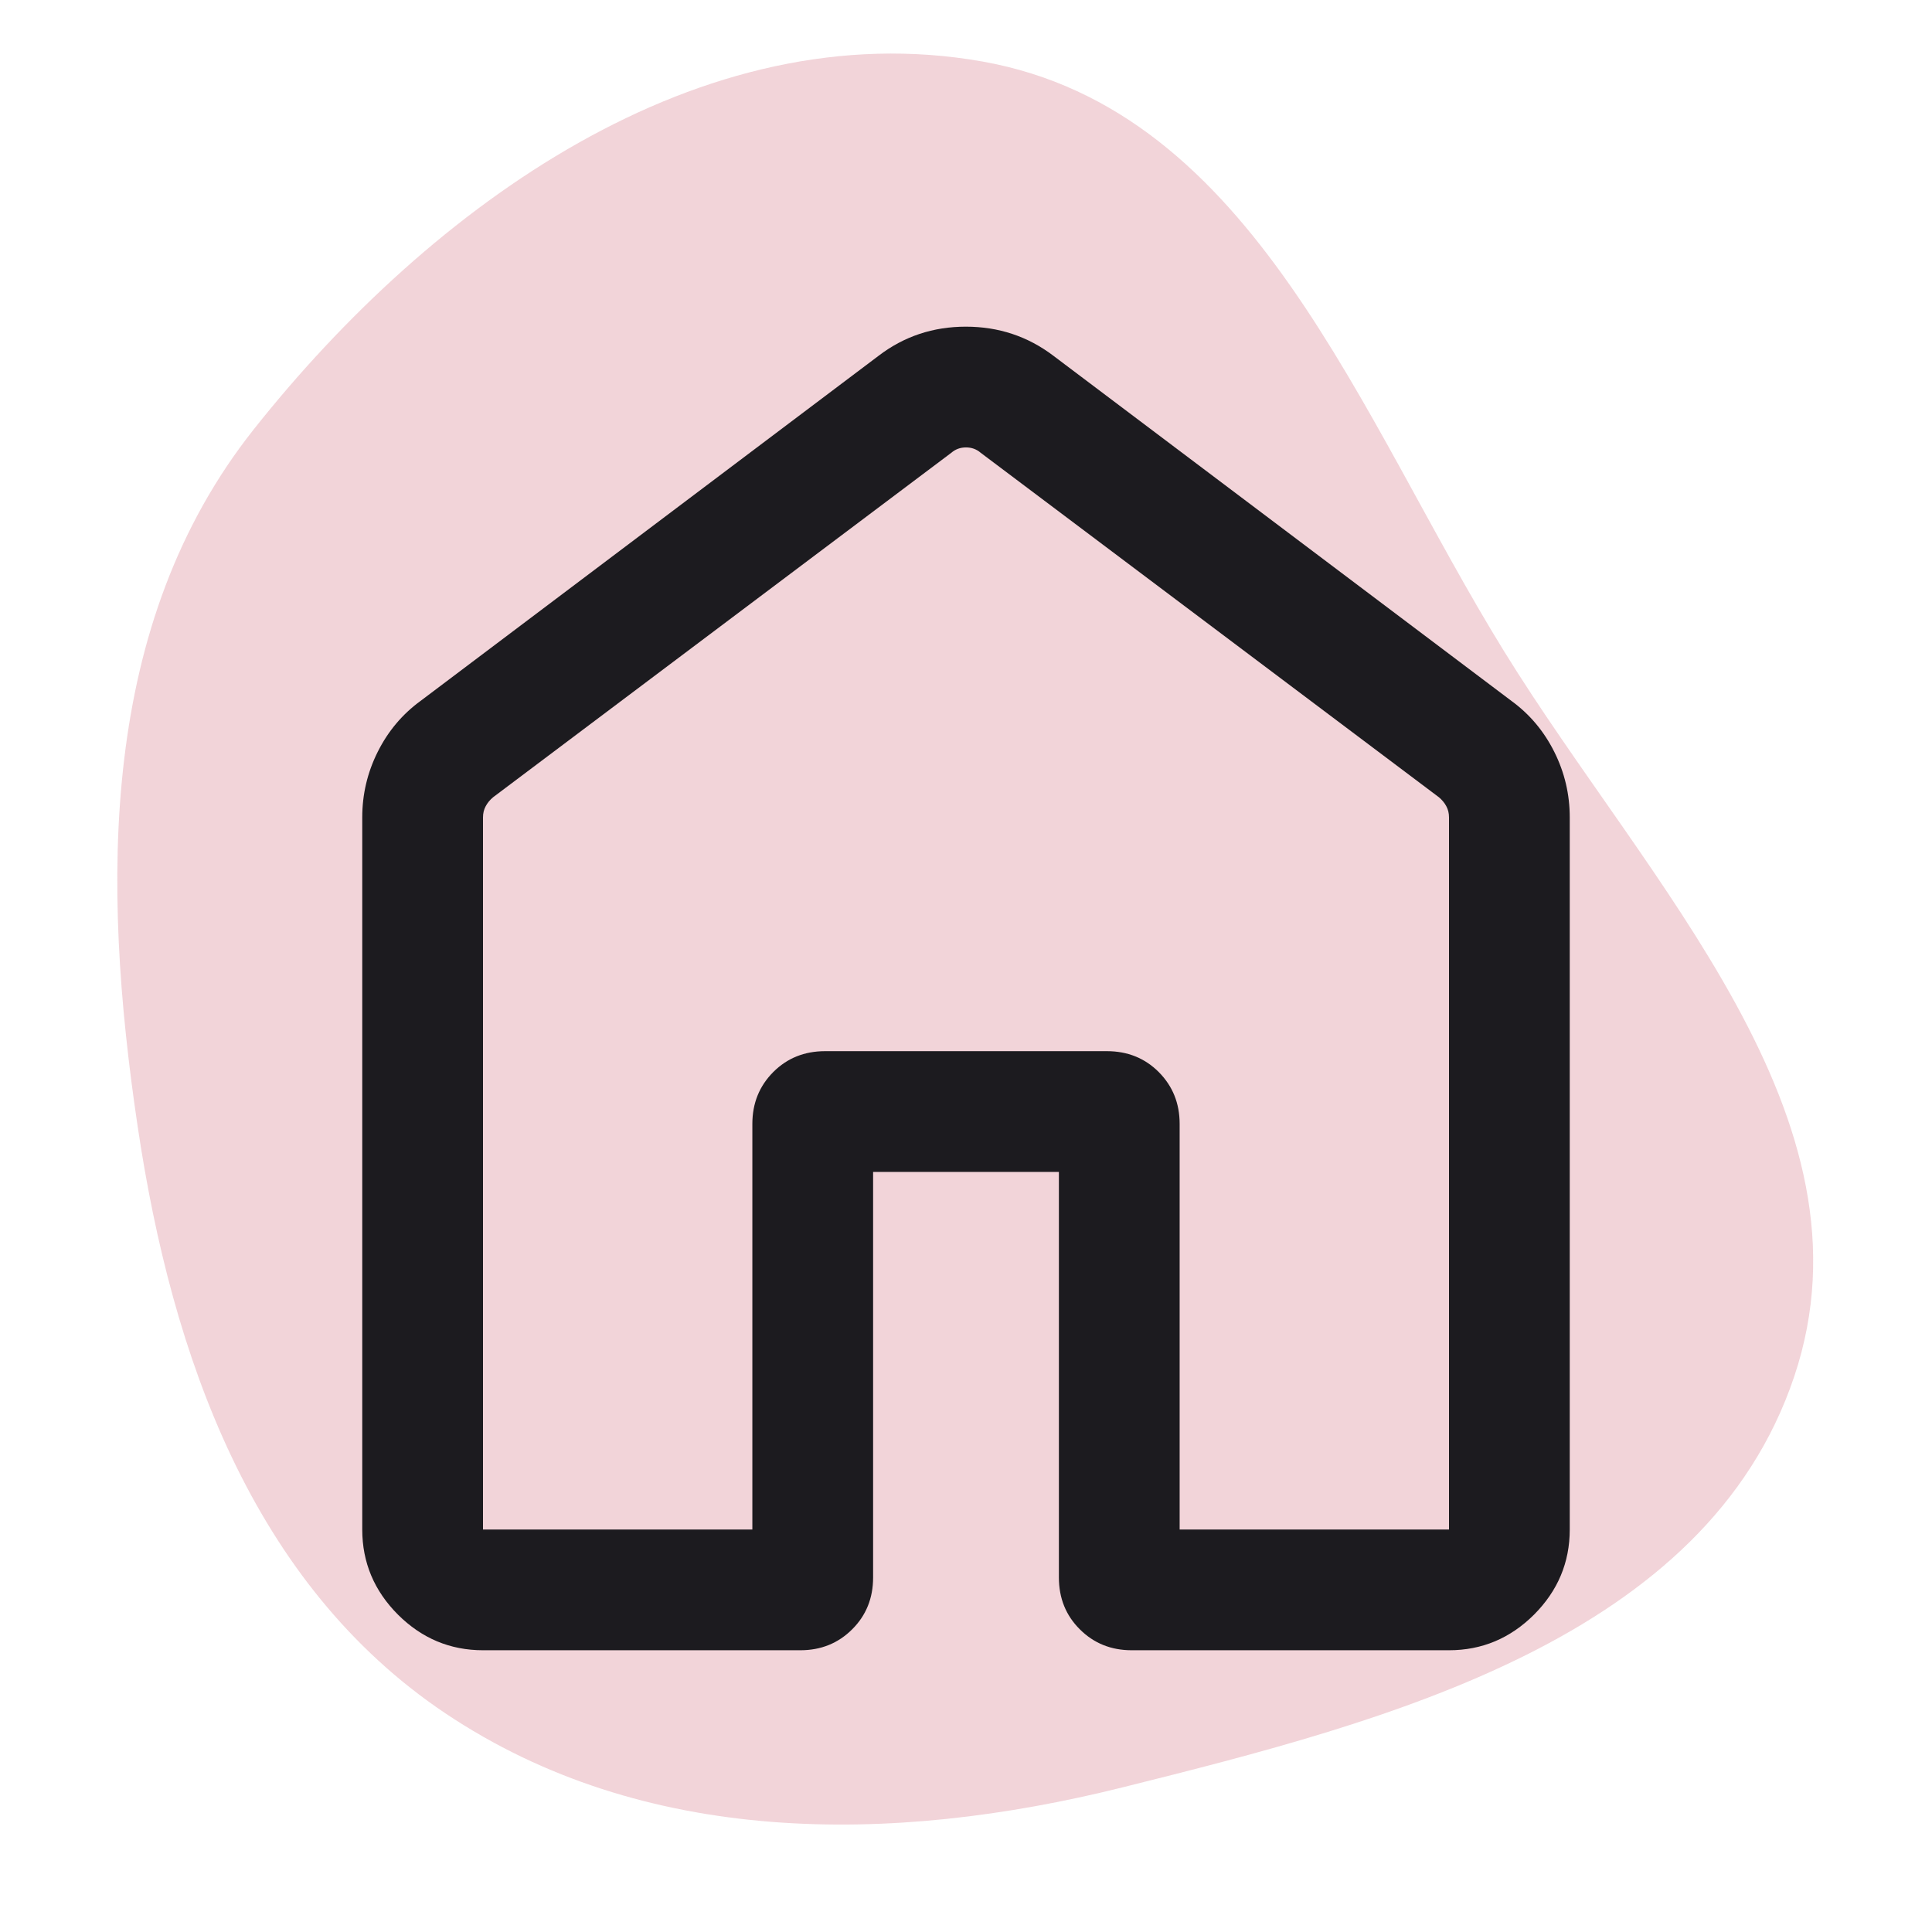
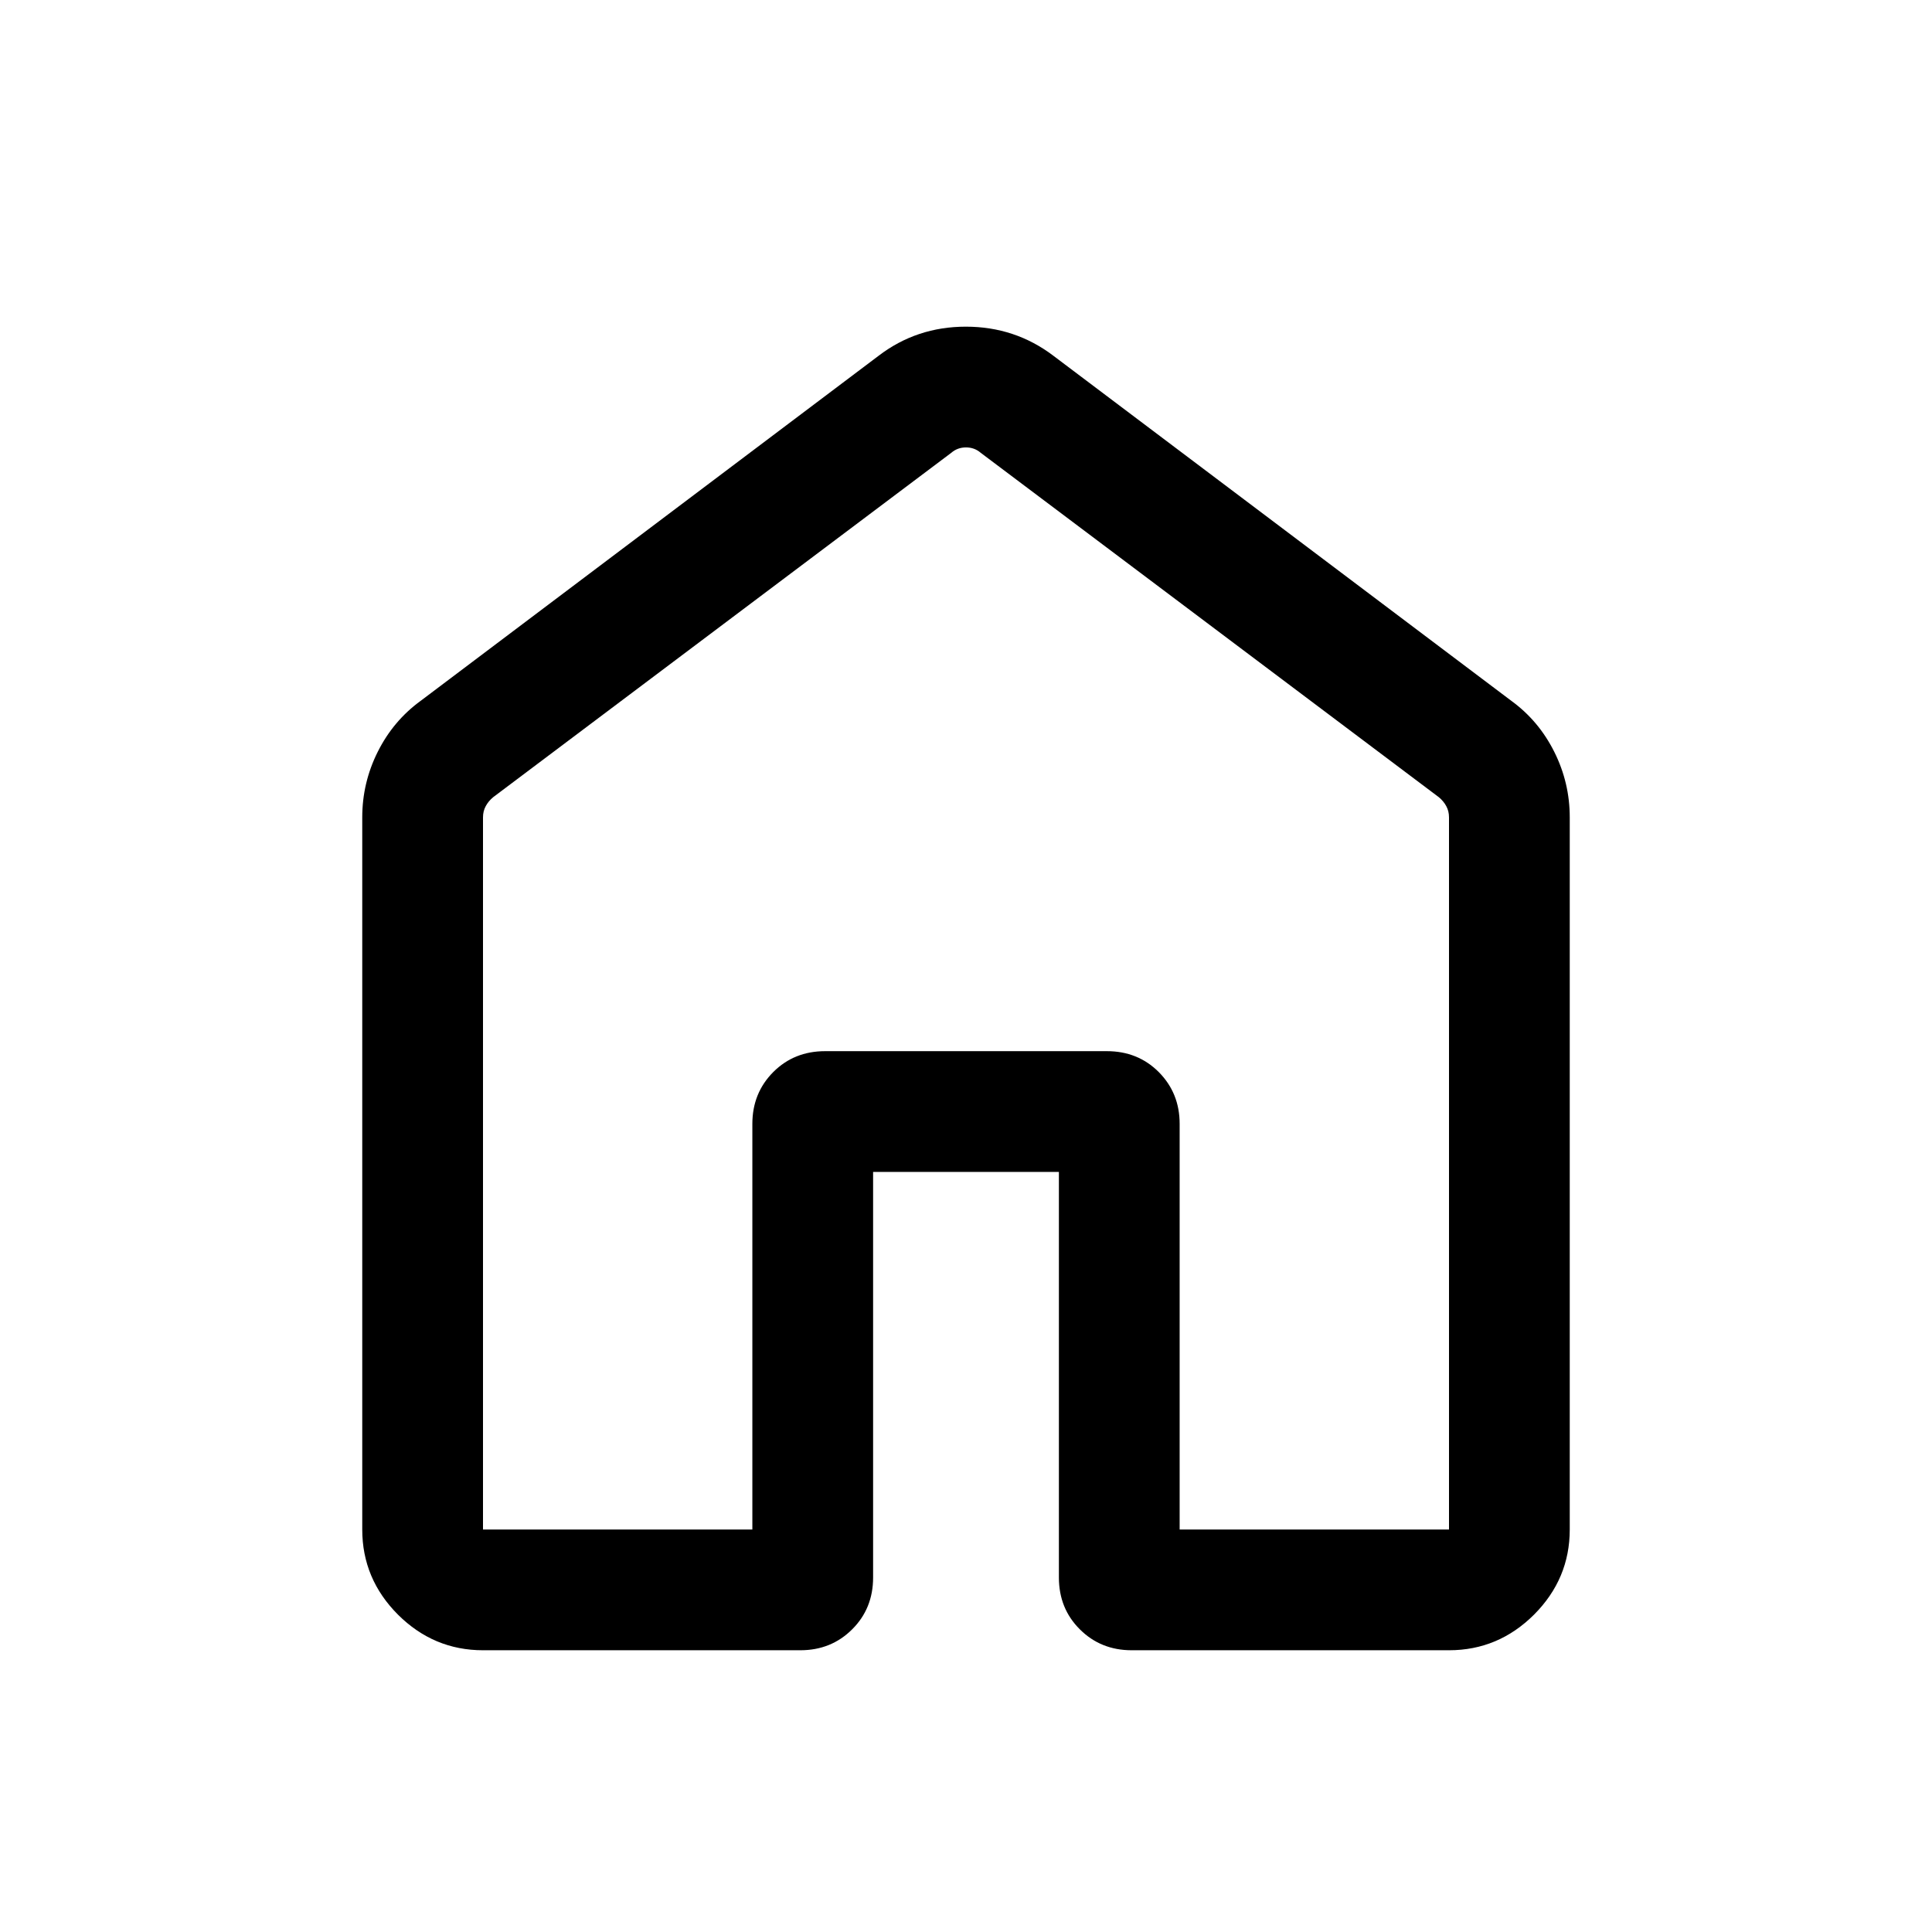
<svg xmlns="http://www.w3.org/2000/svg" width="24" height="24" viewBox="0 0 24 24" fill="none">
  <mask id="mask0_2015_2536" style="mask-type:alpha" maskUnits="userSpaceOnUse" x="0" y="0" width="24" height="24">
    <rect width="24" height="24" fill="#D9D9D9" />
  </mask>
  <g mask="url(#mask0_2015_2536)">
-     <path opacity="0.4" d="M12.203 0.764C15.581 1.364 16.882 5.172 18.684 8.09C20.471 10.986 23.372 13.874 22.288 17.101C21.195 20.353 17.271 21.374 13.942 22.204C11.062 22.922 7.994 22.934 5.529 21.281C3.135 19.674 2.136 16.851 1.711 13.999C1.256 10.952 1.238 7.748 3.152 5.334C5.361 2.547 8.702 0.143 12.203 0.764Z" fill="#DE93A0" />
-     <path d="M6 19H9.346V13.961C9.346 13.705 9.433 13.491 9.606 13.317C9.779 13.144 9.994 13.058 10.25 13.058H13.75C14.006 13.058 14.221 13.144 14.394 13.317C14.567 13.491 14.654 13.705 14.654 13.961V19H18V10.154C18 10.102 17.989 10.056 17.966 10.014C17.944 9.973 17.913 9.936 17.875 9.904L12.183 5.625C12.131 5.58 12.07 5.558 12 5.558C11.93 5.558 11.869 5.58 11.817 5.625L6.125 9.904C6.087 9.936 6.056 9.973 6.034 10.014C6.011 10.056 6 10.102 6 10.154V19ZM4.5 19V10.154C4.5 9.867 4.564 9.596 4.692 9.34C4.82 9.084 4.997 8.873 5.223 8.708L10.915 4.419C11.231 4.178 11.592 4.058 11.998 4.058C12.405 4.058 12.767 4.178 13.085 4.419L18.777 8.708C19.003 8.873 19.18 9.084 19.308 9.34C19.436 9.596 19.5 9.867 19.5 10.154V19C19.5 19.409 19.352 19.761 19.057 20.057C18.761 20.352 18.409 20.5 18 20.5H14.058C13.802 20.5 13.587 20.413 13.414 20.24C13.24 20.067 13.154 19.852 13.154 19.596V14.558H10.846V19.596C10.846 19.852 10.76 20.067 10.586 20.24C10.413 20.413 10.198 20.5 9.942 20.5H6C5.591 20.5 5.239 20.352 4.943 20.057C4.648 19.761 4.5 19.409 4.5 19Z" fill="#1C1B1F" />
+     <path d="M6 19H9.346V13.961C9.346 13.705 9.433 13.491 9.606 13.317C9.779 13.144 9.994 13.058 10.25 13.058H13.75C14.006 13.058 14.221 13.144 14.394 13.317C14.567 13.491 14.654 13.705 14.654 13.961V19H18V10.154C18 10.102 17.989 10.056 17.966 10.014C17.944 9.973 17.913 9.936 17.875 9.904L12.183 5.625C12.131 5.58 12.07 5.558 12 5.558C11.93 5.558 11.869 5.58 11.817 5.625L6.125 9.904C6.087 9.936 6.056 9.973 6.034 10.014C6.011 10.056 6 10.102 6 10.154V19ZM4.5 19V10.154C4.5 9.867 4.564 9.596 4.692 9.34C4.82 9.084 4.997 8.873 5.223 8.708L10.915 4.419C11.231 4.178 11.592 4.058 11.998 4.058C12.405 4.058 12.767 4.178 13.085 4.419L18.777 8.708C19.003 8.873 19.18 9.084 19.308 9.34C19.436 9.596 19.5 9.867 19.5 10.154V19C19.5 19.409 19.352 19.761 19.057 20.057C18.761 20.352 18.409 20.5 18 20.5H14.058C13.802 20.5 13.587 20.413 13.414 20.24C13.24 20.067 13.154 19.852 13.154 19.596V14.558H10.846V19.596C10.846 19.852 10.76 20.067 10.586 20.24C10.413 20.413 10.198 20.5 9.942 20.5H6C5.591 20.5 5.239 20.352 4.943 20.057C4.648 19.761 4.5 19.409 4.5 19Z" fill="CurrentColor" />
  </g>
</svg>
